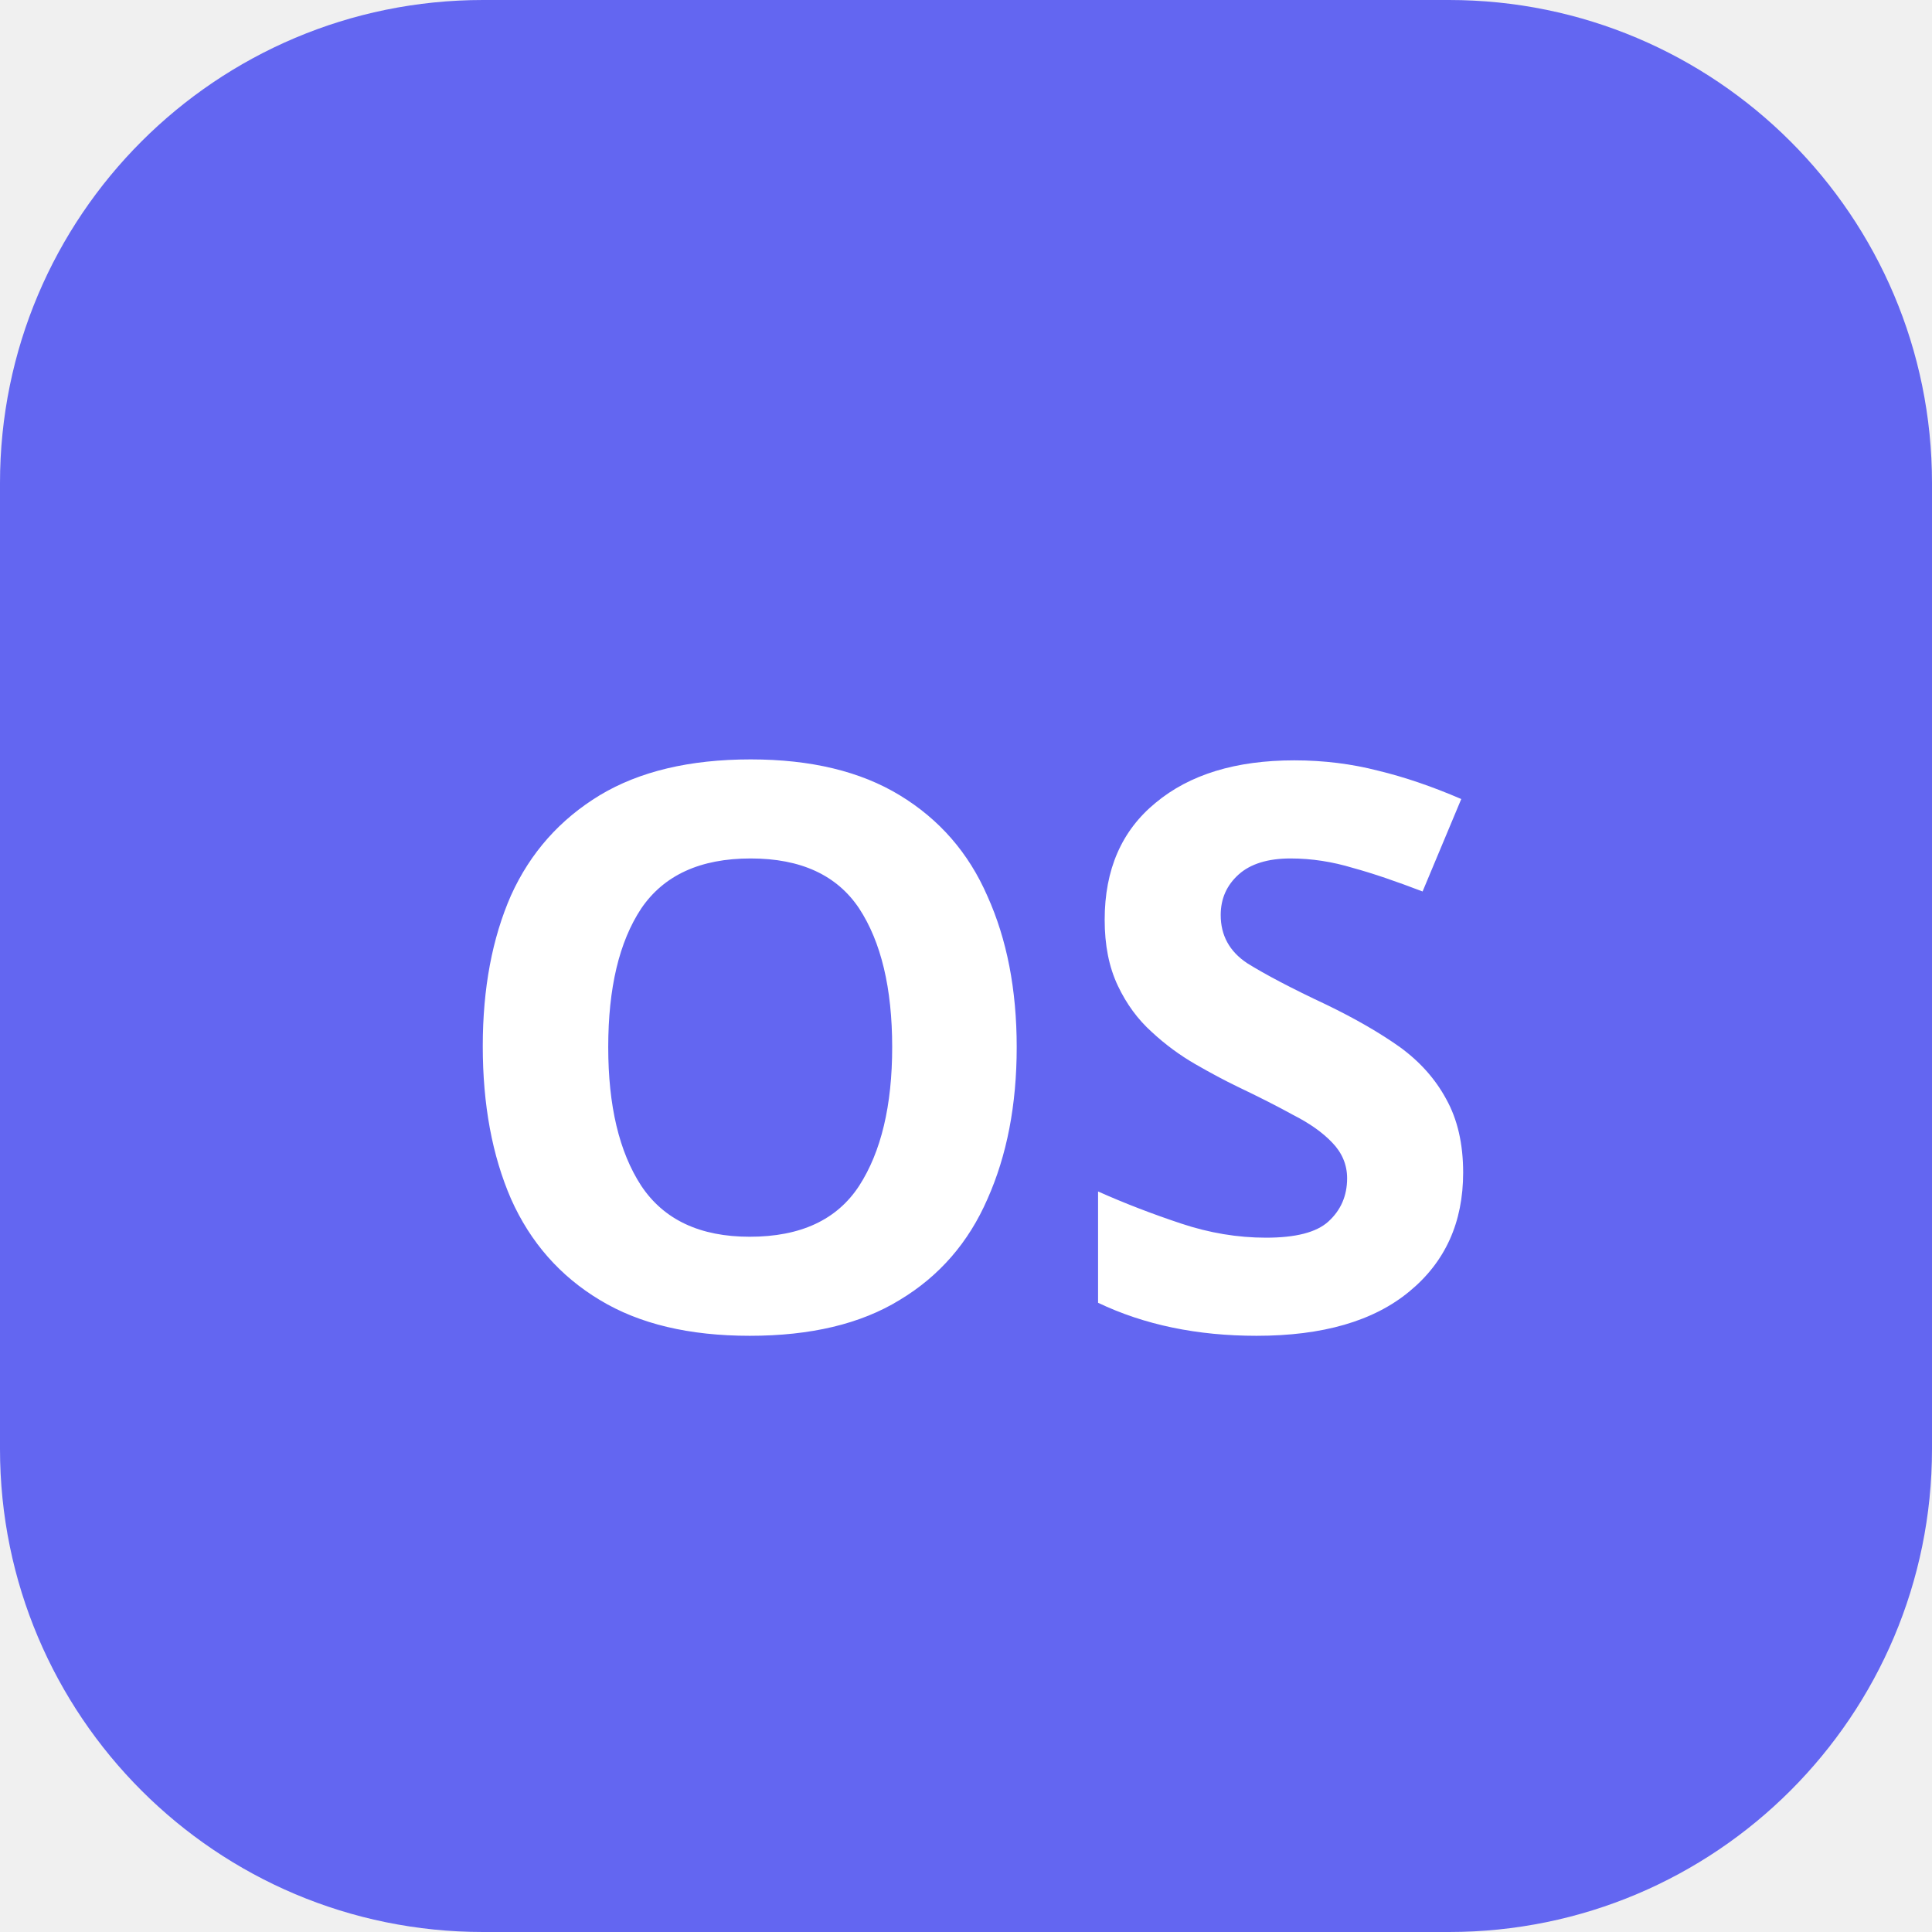
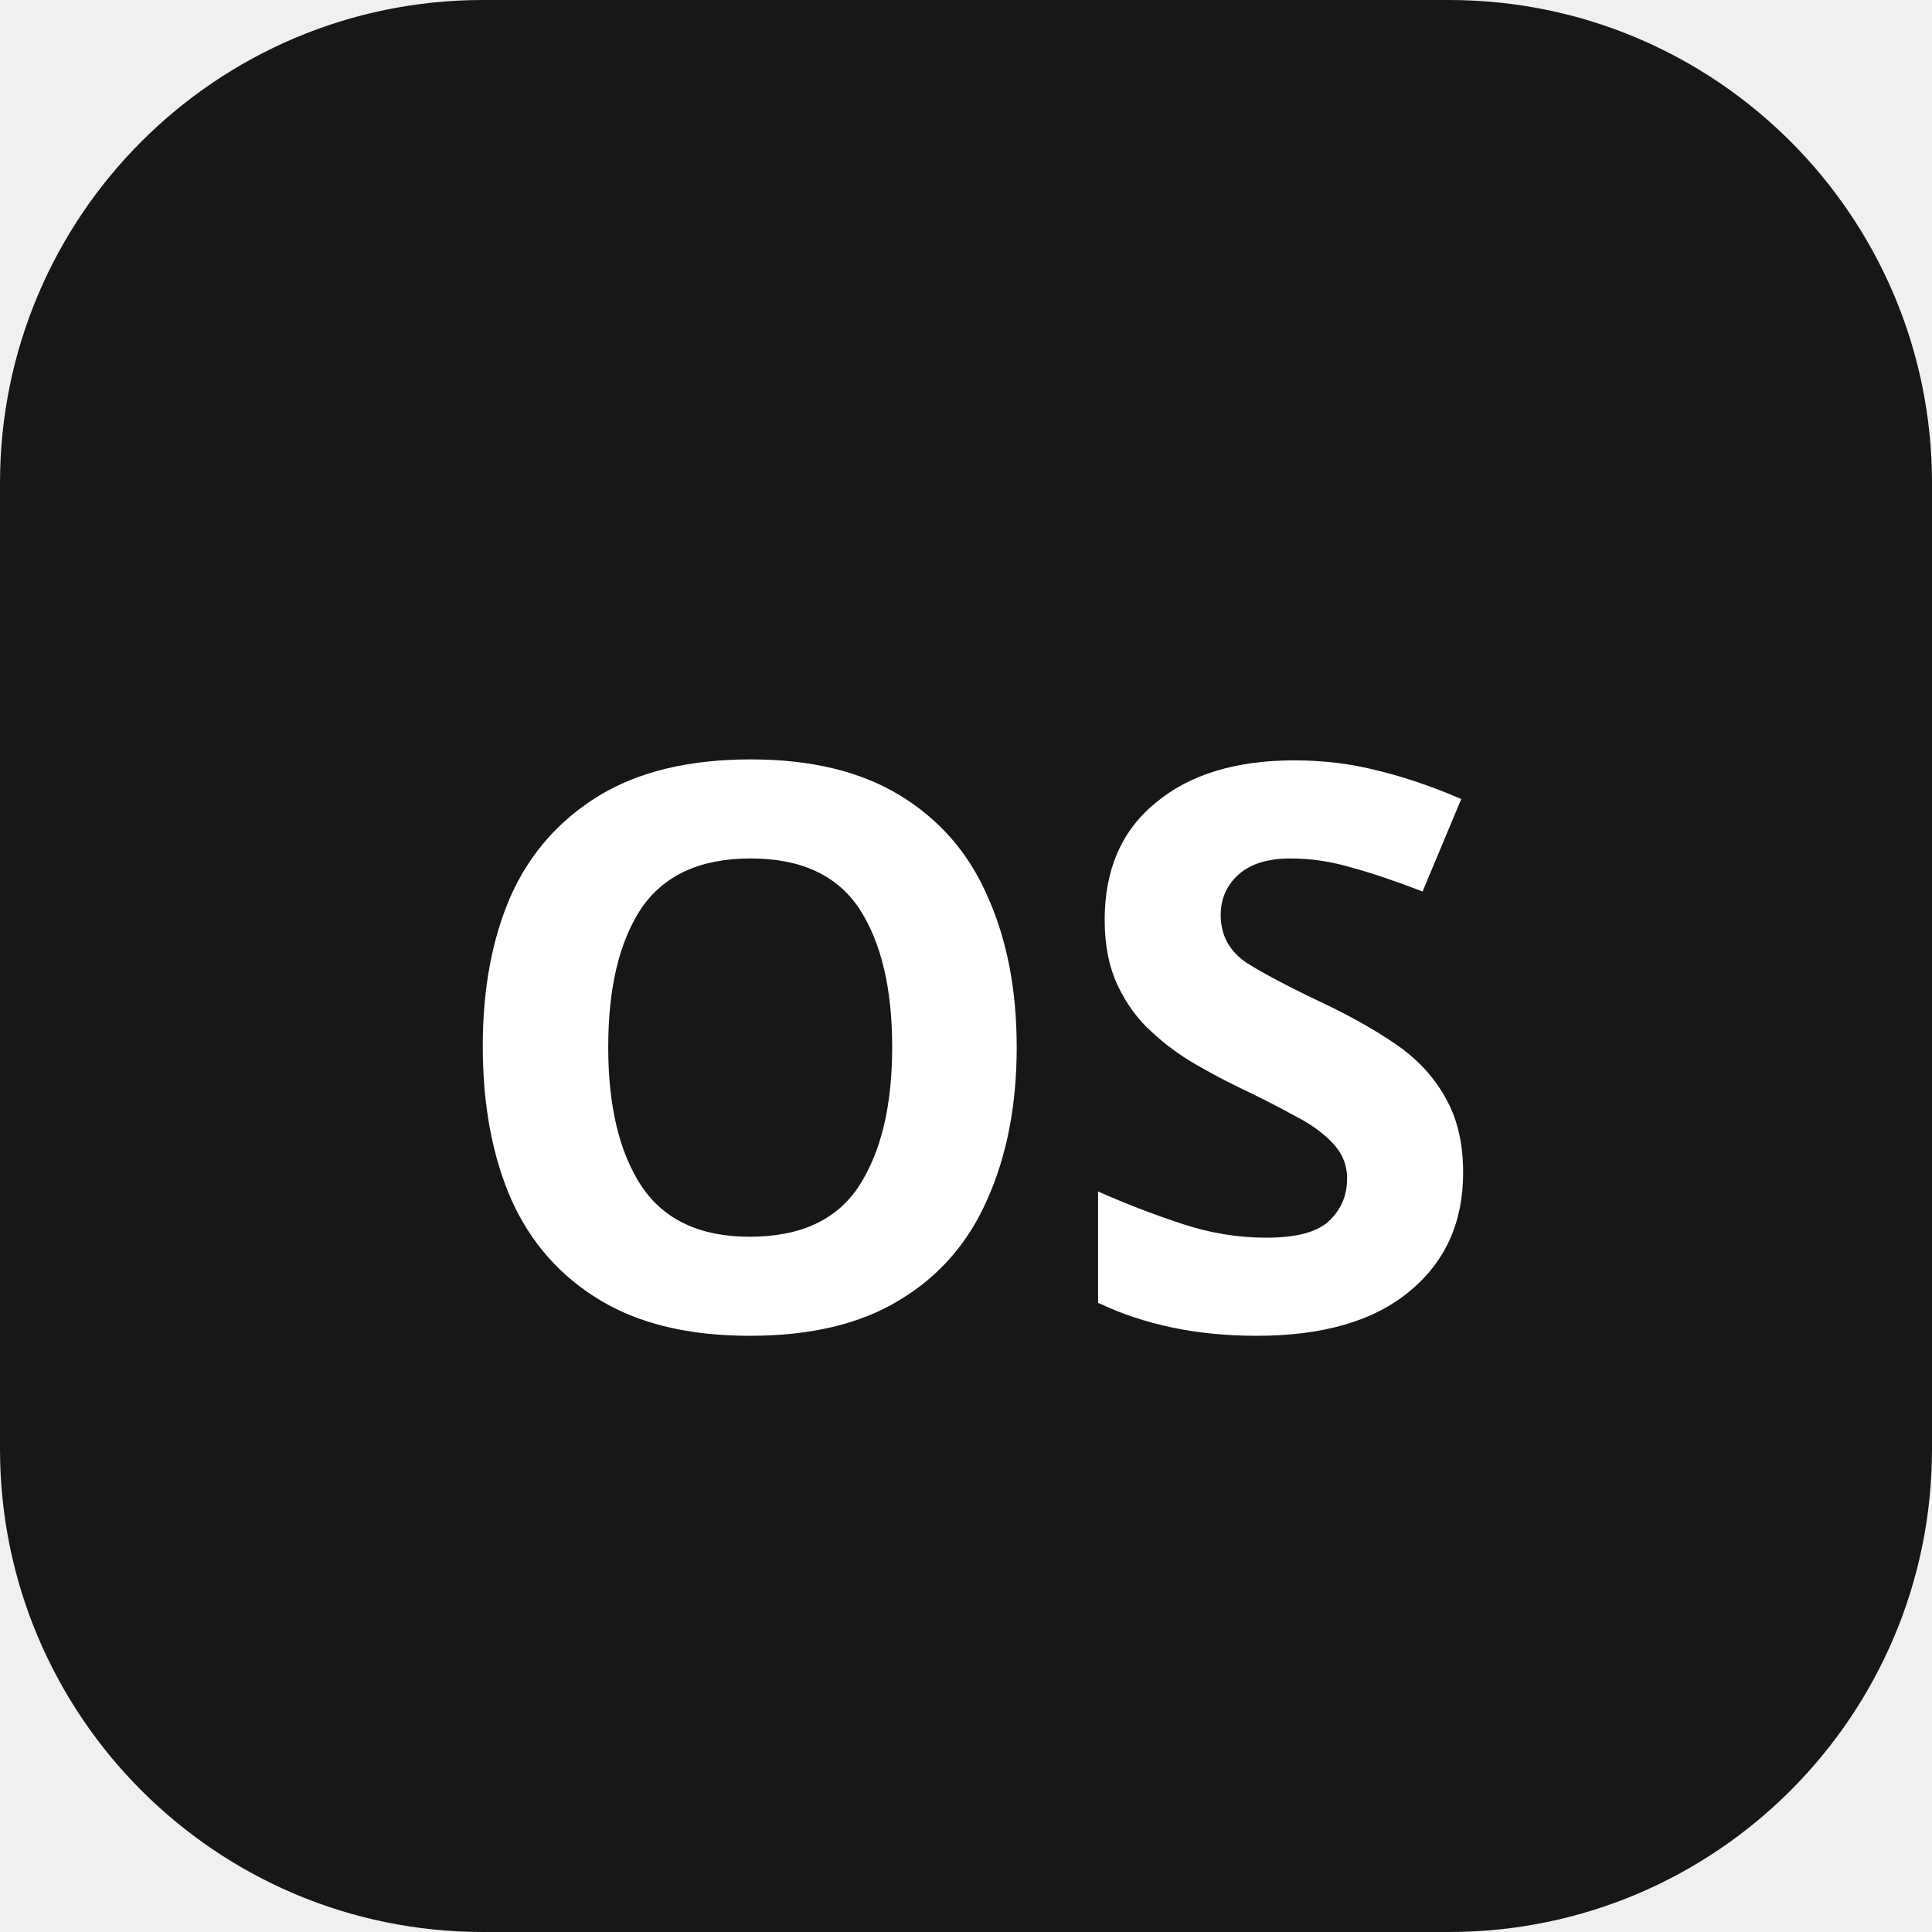
<svg xmlns="http://www.w3.org/2000/svg" viewBox="0 0 32 32">
-   <rect x="0" y="0" width="32" height="32" rx="8" fill="#6366F1" />
+   <rect x="0" y="0" width="32" height="32" rx="8" fill="#171717" />
  <text x="16" y="22" text-anchor="middle" font-family="system-ui, sans-serif" font-size="13" font-weight="700" fill="#FFFFFF">OS</text>
</svg>
